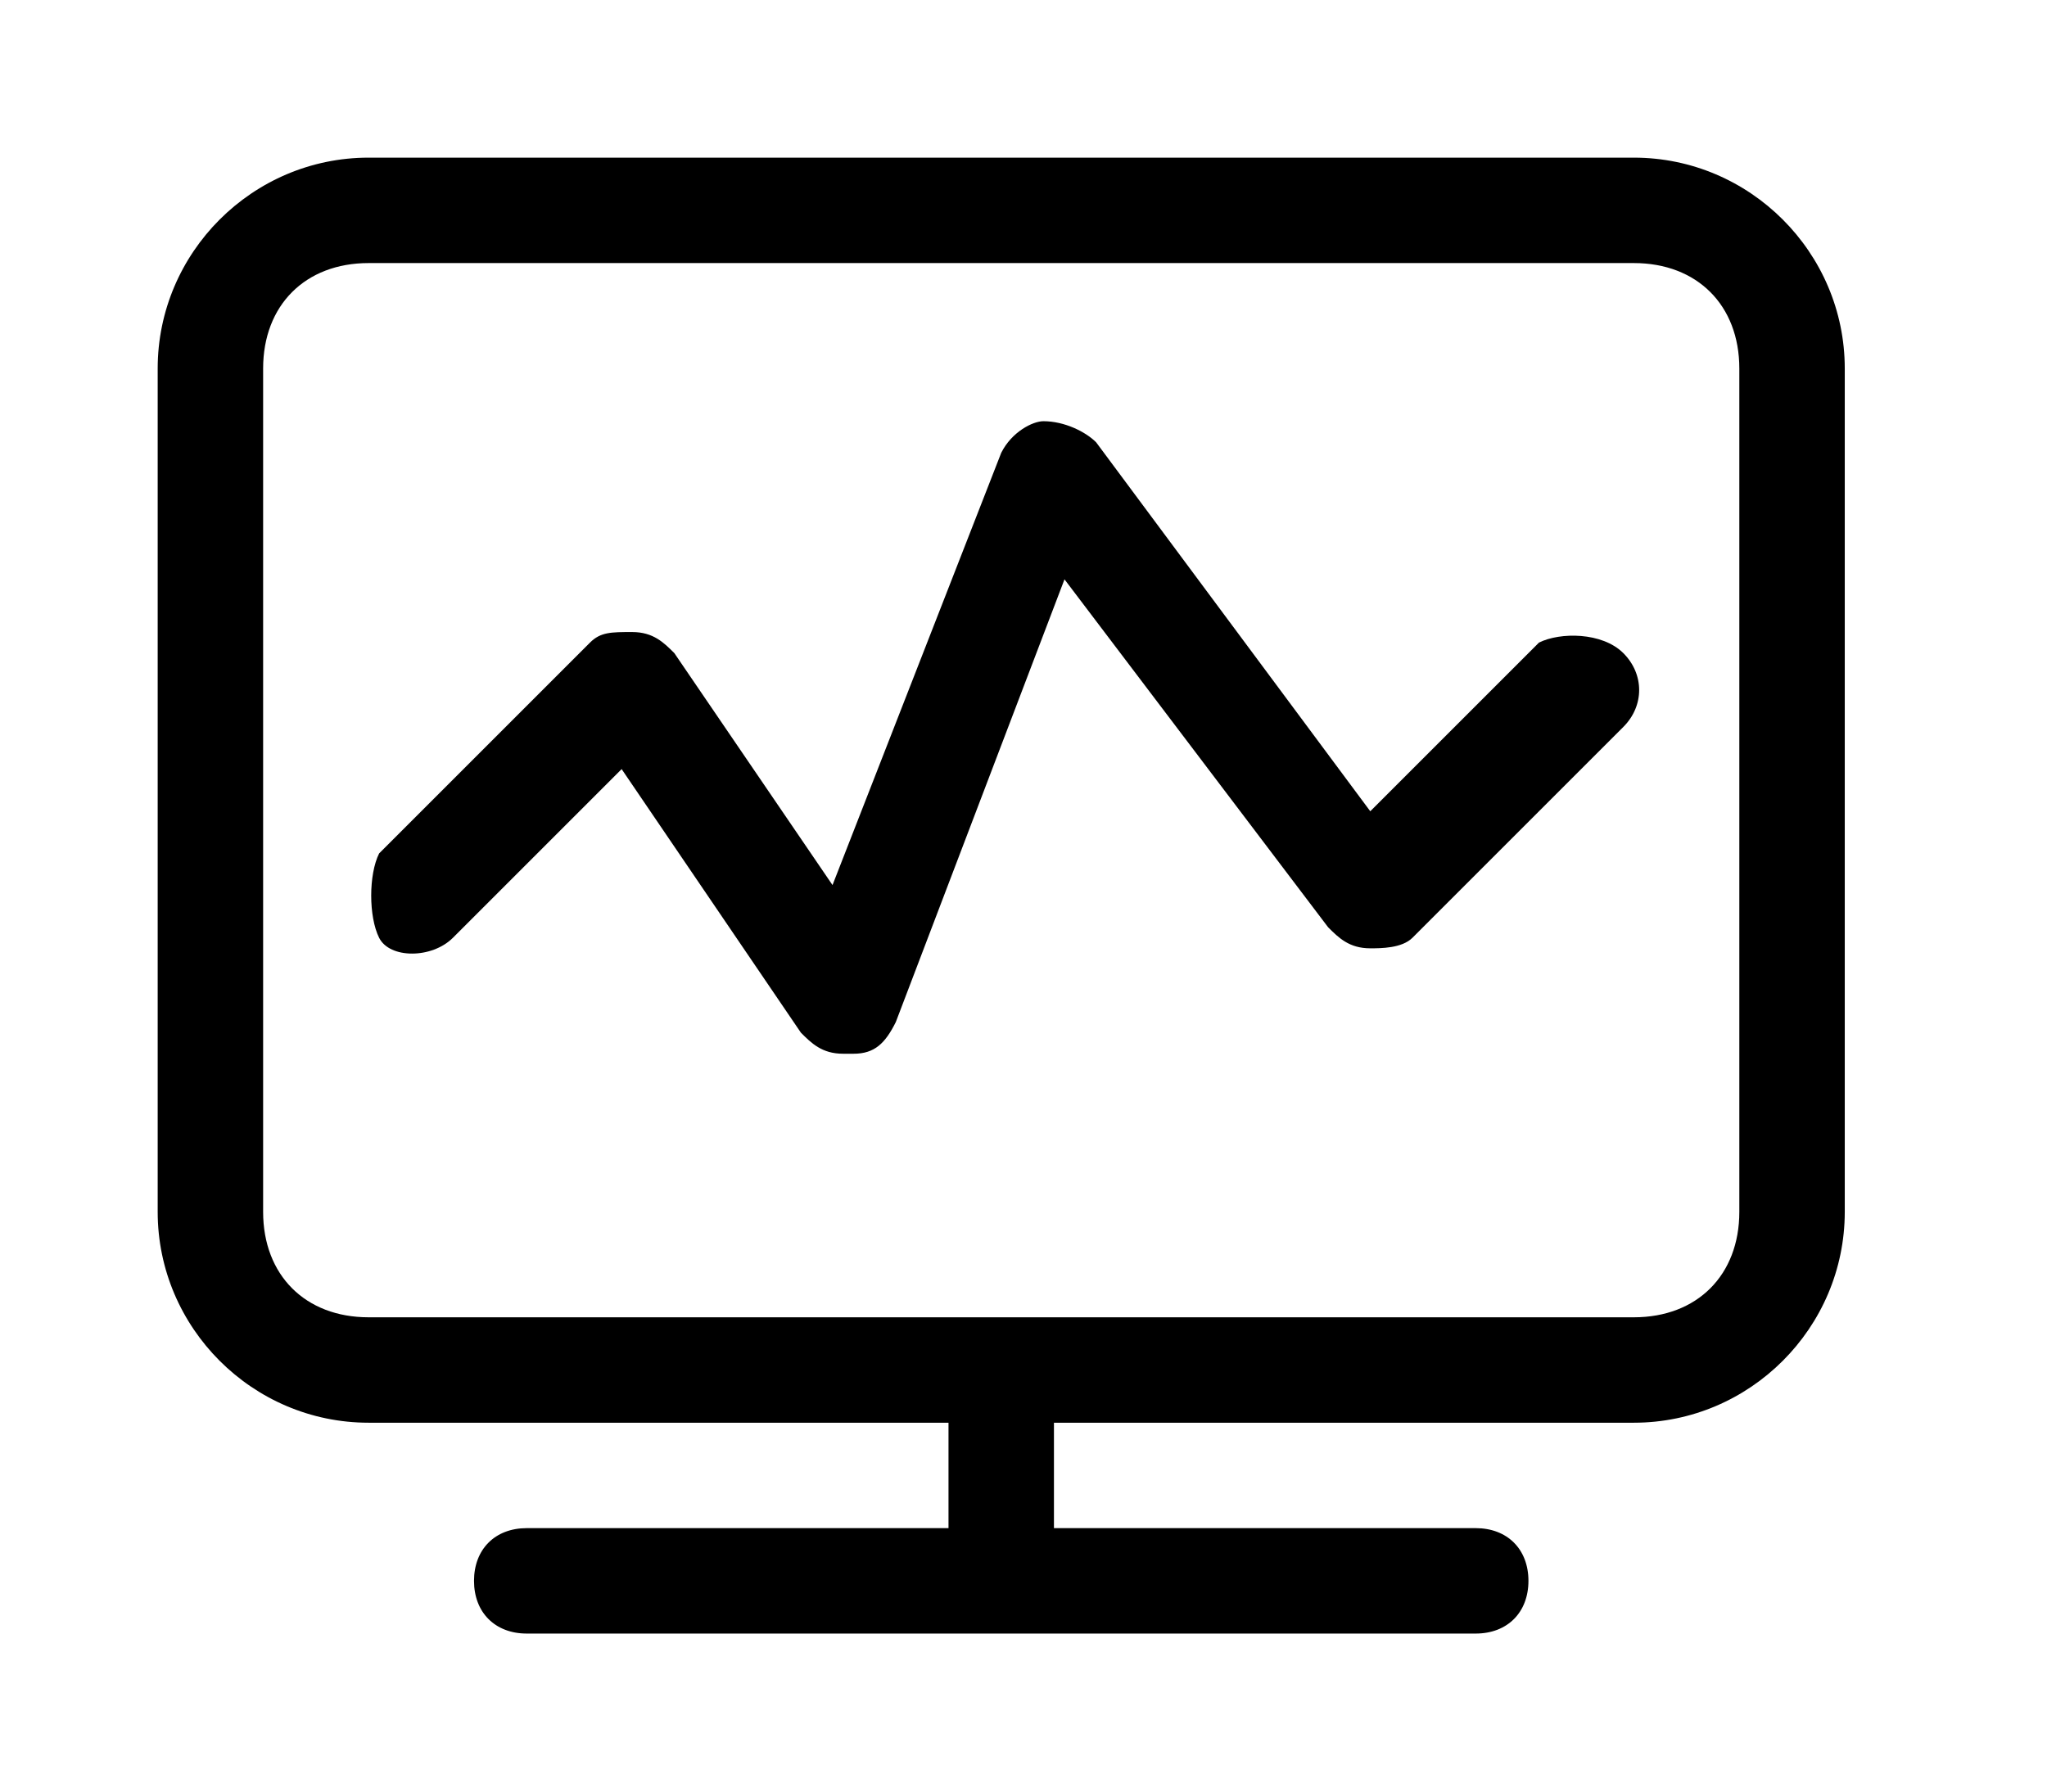
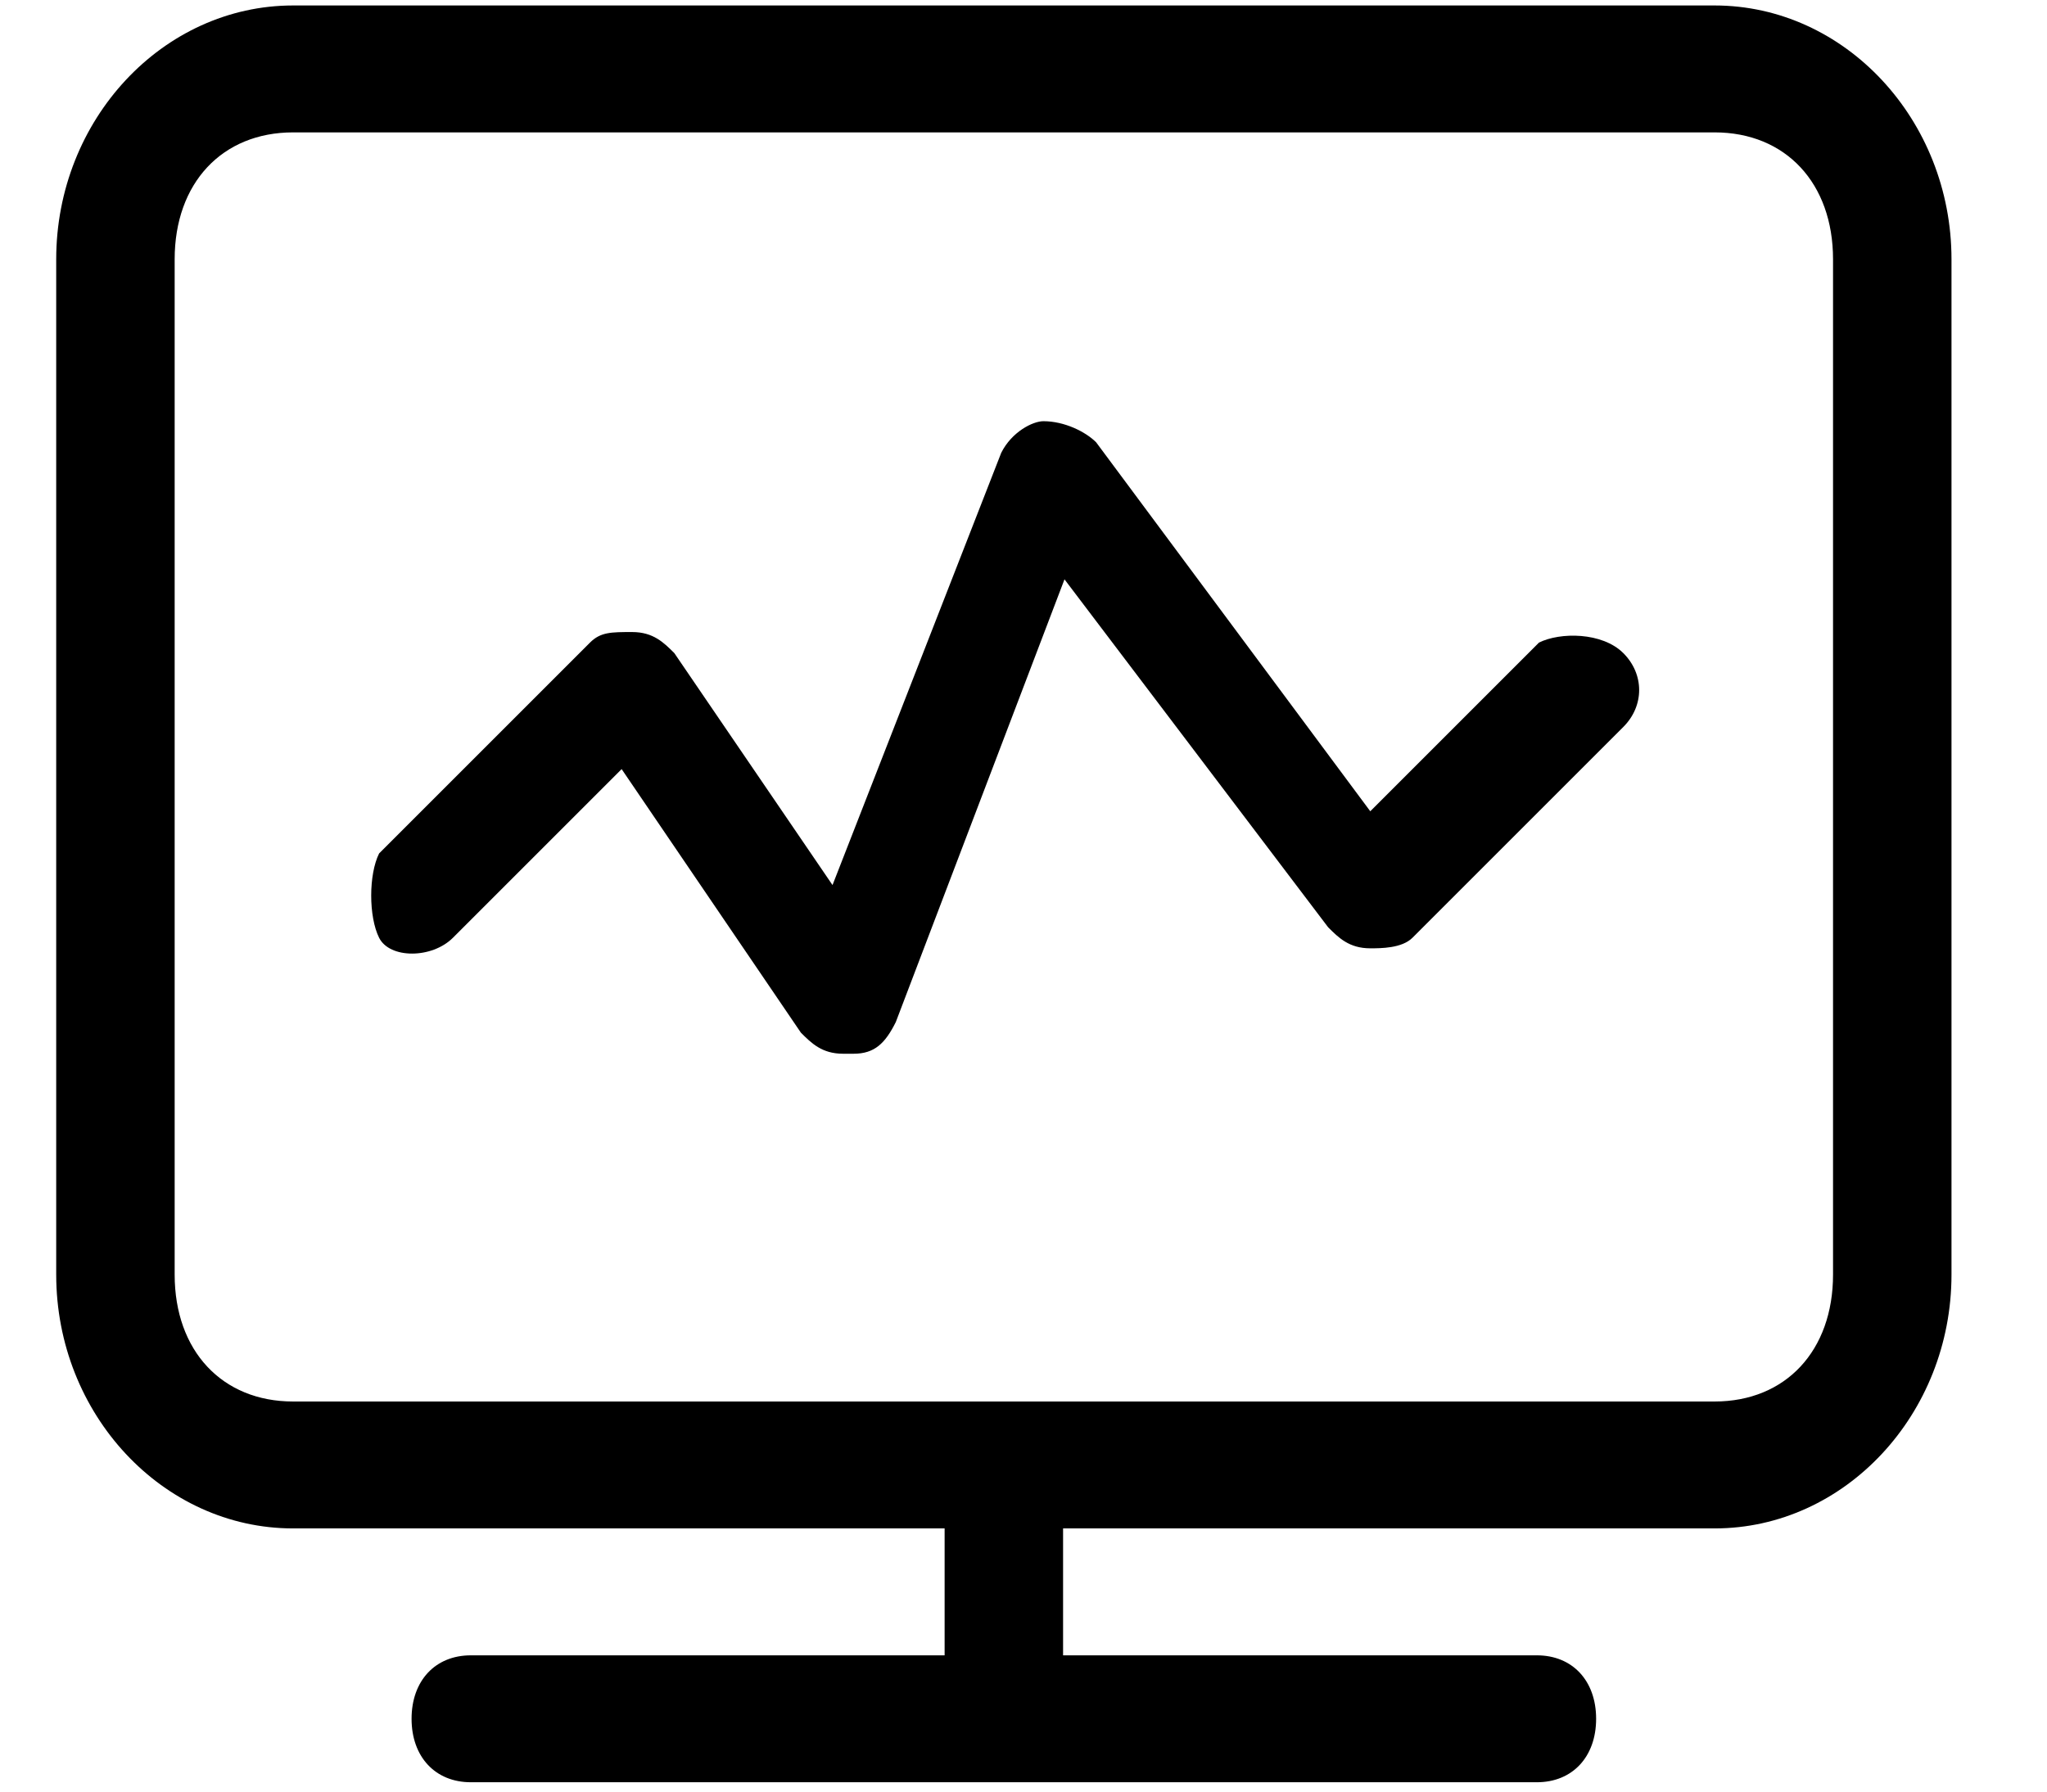
- <svg xmlns="http://www.w3.org/2000/svg" t="1769933518623" class="icon" viewBox="0 0 1170 1024" version="1.1" p-id="1162" width="228.516" height="200">
-   <path d="M933.875 90.125H210.661C144.366 90.125 90.125 144.366 90.125 210.661v482.143c0 66.295 54.241 120.536 120.536 120.536h331.473v60.268h-241.071c-18.08 0-30.134 12.054-30.134 30.134s12.054 30.134 30.134 30.134h542.411c18.08 0 30.134-12.054 30.134-30.134s-12.054-30.134-30.134-30.134h-241.071v-60.268H933.875c66.295 0 120.536-54.241 120.536-120.536V210.661c0-66.295-54.241-120.536-120.536-120.536z m60.268 602.679c0 36.161-24.107 60.268-60.268 60.268H210.661c-36.161 0-60.268-24.107-60.268-60.268V210.661c0-36.161 24.107-60.268 60.268-60.268h723.214c36.161 0 60.268 24.107 60.268 60.268v482.143z" p-id="1163" />
-   <path d="M879.634 367.357l-96.429 96.429-156.696-210.937c-6.027-6.027-18.08-12.054-30.134-12.054-6.027 0-18.08 6.027-24.107 18.08L475.839 505.973 385.438 373.384c-6.027-6.027-12.054-12.054-24.107-12.054s-18.08 0-24.107 6.027l-120.536 120.536c-6.027 12.054-6.027 36.161 0 48.214 6.027 12.054 30.134 12.054 42.188 0l96.429-96.429 102.455 150.67c6.027 6.027 12.054 12.054 24.107 12.054h6.027c12.054 0 18.08-6.027 24.107-18.08L608.429 331.196l150.67 198.884c6.027 6.027 12.054 12.054 24.107 12.054 6.027 0 18.08 0 24.107-6.027l120.536-120.536c12.054-12.054 12.054-30.134 0-42.188-12.054-12.054-36.161-12.054-48.214-6.027z" p-id="1164" />
+ <svg xmlns="http://www.w3.org/2000/svg" width="1170" height="1024" p-id="1162" version="1.1" class="icon" t="1769933518623">
+   <g>
+     <path stroke="null" id="svg_1" p-id="1163" d="m980,3.125l-812.464,0c-74.476,0 -135.411,65.298 -135.411,145.107l0,580.429c0,79.809 60.935,145.107 135.411,145.107l372.379,0l0,72.554l-270.821,0c-20.312,0 -33.853,14.511 -33.853,36.277s13.541,36.277 33.853,36.277l609.348,0c20.312,0 33.853,-14.511 33.853,-36.277s-13.541,-36.277 -33.853,-36.277l-270.821,0l0,-72.554l372.379,0c74.476,0 135.411,-65.298 135.411,-145.107l0,-580.429c0,-79.809 -60.935,-145.107 -135.411,-145.107zm67.705,725.536c0,43.532 -27.082,72.554 -67.705,72.554l-812.464,0c-40.623,0 -67.705,-29.021 -67.705,-72.554l0,-580.429c0,-43.532 27.082,-72.554 67.705,-72.554l812.464,0c40.623,0 67.705,29.021 67.705,72.554l0,580.429z" />
+     <path id="svg_2" p-id="1164" d="m879.634,367.357l-96.429,96.429l-156.696,-210.938c-6.027,-6.027 -18.08,-12.054 -30.134,-12.054c-6.027,0 -18.08,6.027 -24.107,18.08l-96.429,247.098l-90.402,-132.589c-6.027,-6.027 -12.054,-12.054 -24.107,-12.054s-18.08,0 -24.107,6.027l-120.536,120.536c-6.027,12.054 -6.027,36.161 0,48.214c6.027,12.054 30.134,12.054 42.188,0l96.429,-96.429l102.455,150.67c6.027,6.027 12.054,12.054 24.107,12.054l6.027,0c12.054,0 18.08,-6.027 24.107,-18.08l96.429,-253.125l150.67,198.884c6.027,6.027 12.054,12.054 24.107,12.054c6.027,0 18.08,0 24.107,-6.027l120.536,-120.536c12.054,-12.054 12.054,-30.134 0,-42.188c-12.054,-12.054 -36.161,-12.054 -48.214,-6.027z" />
+   </g>
</svg>
